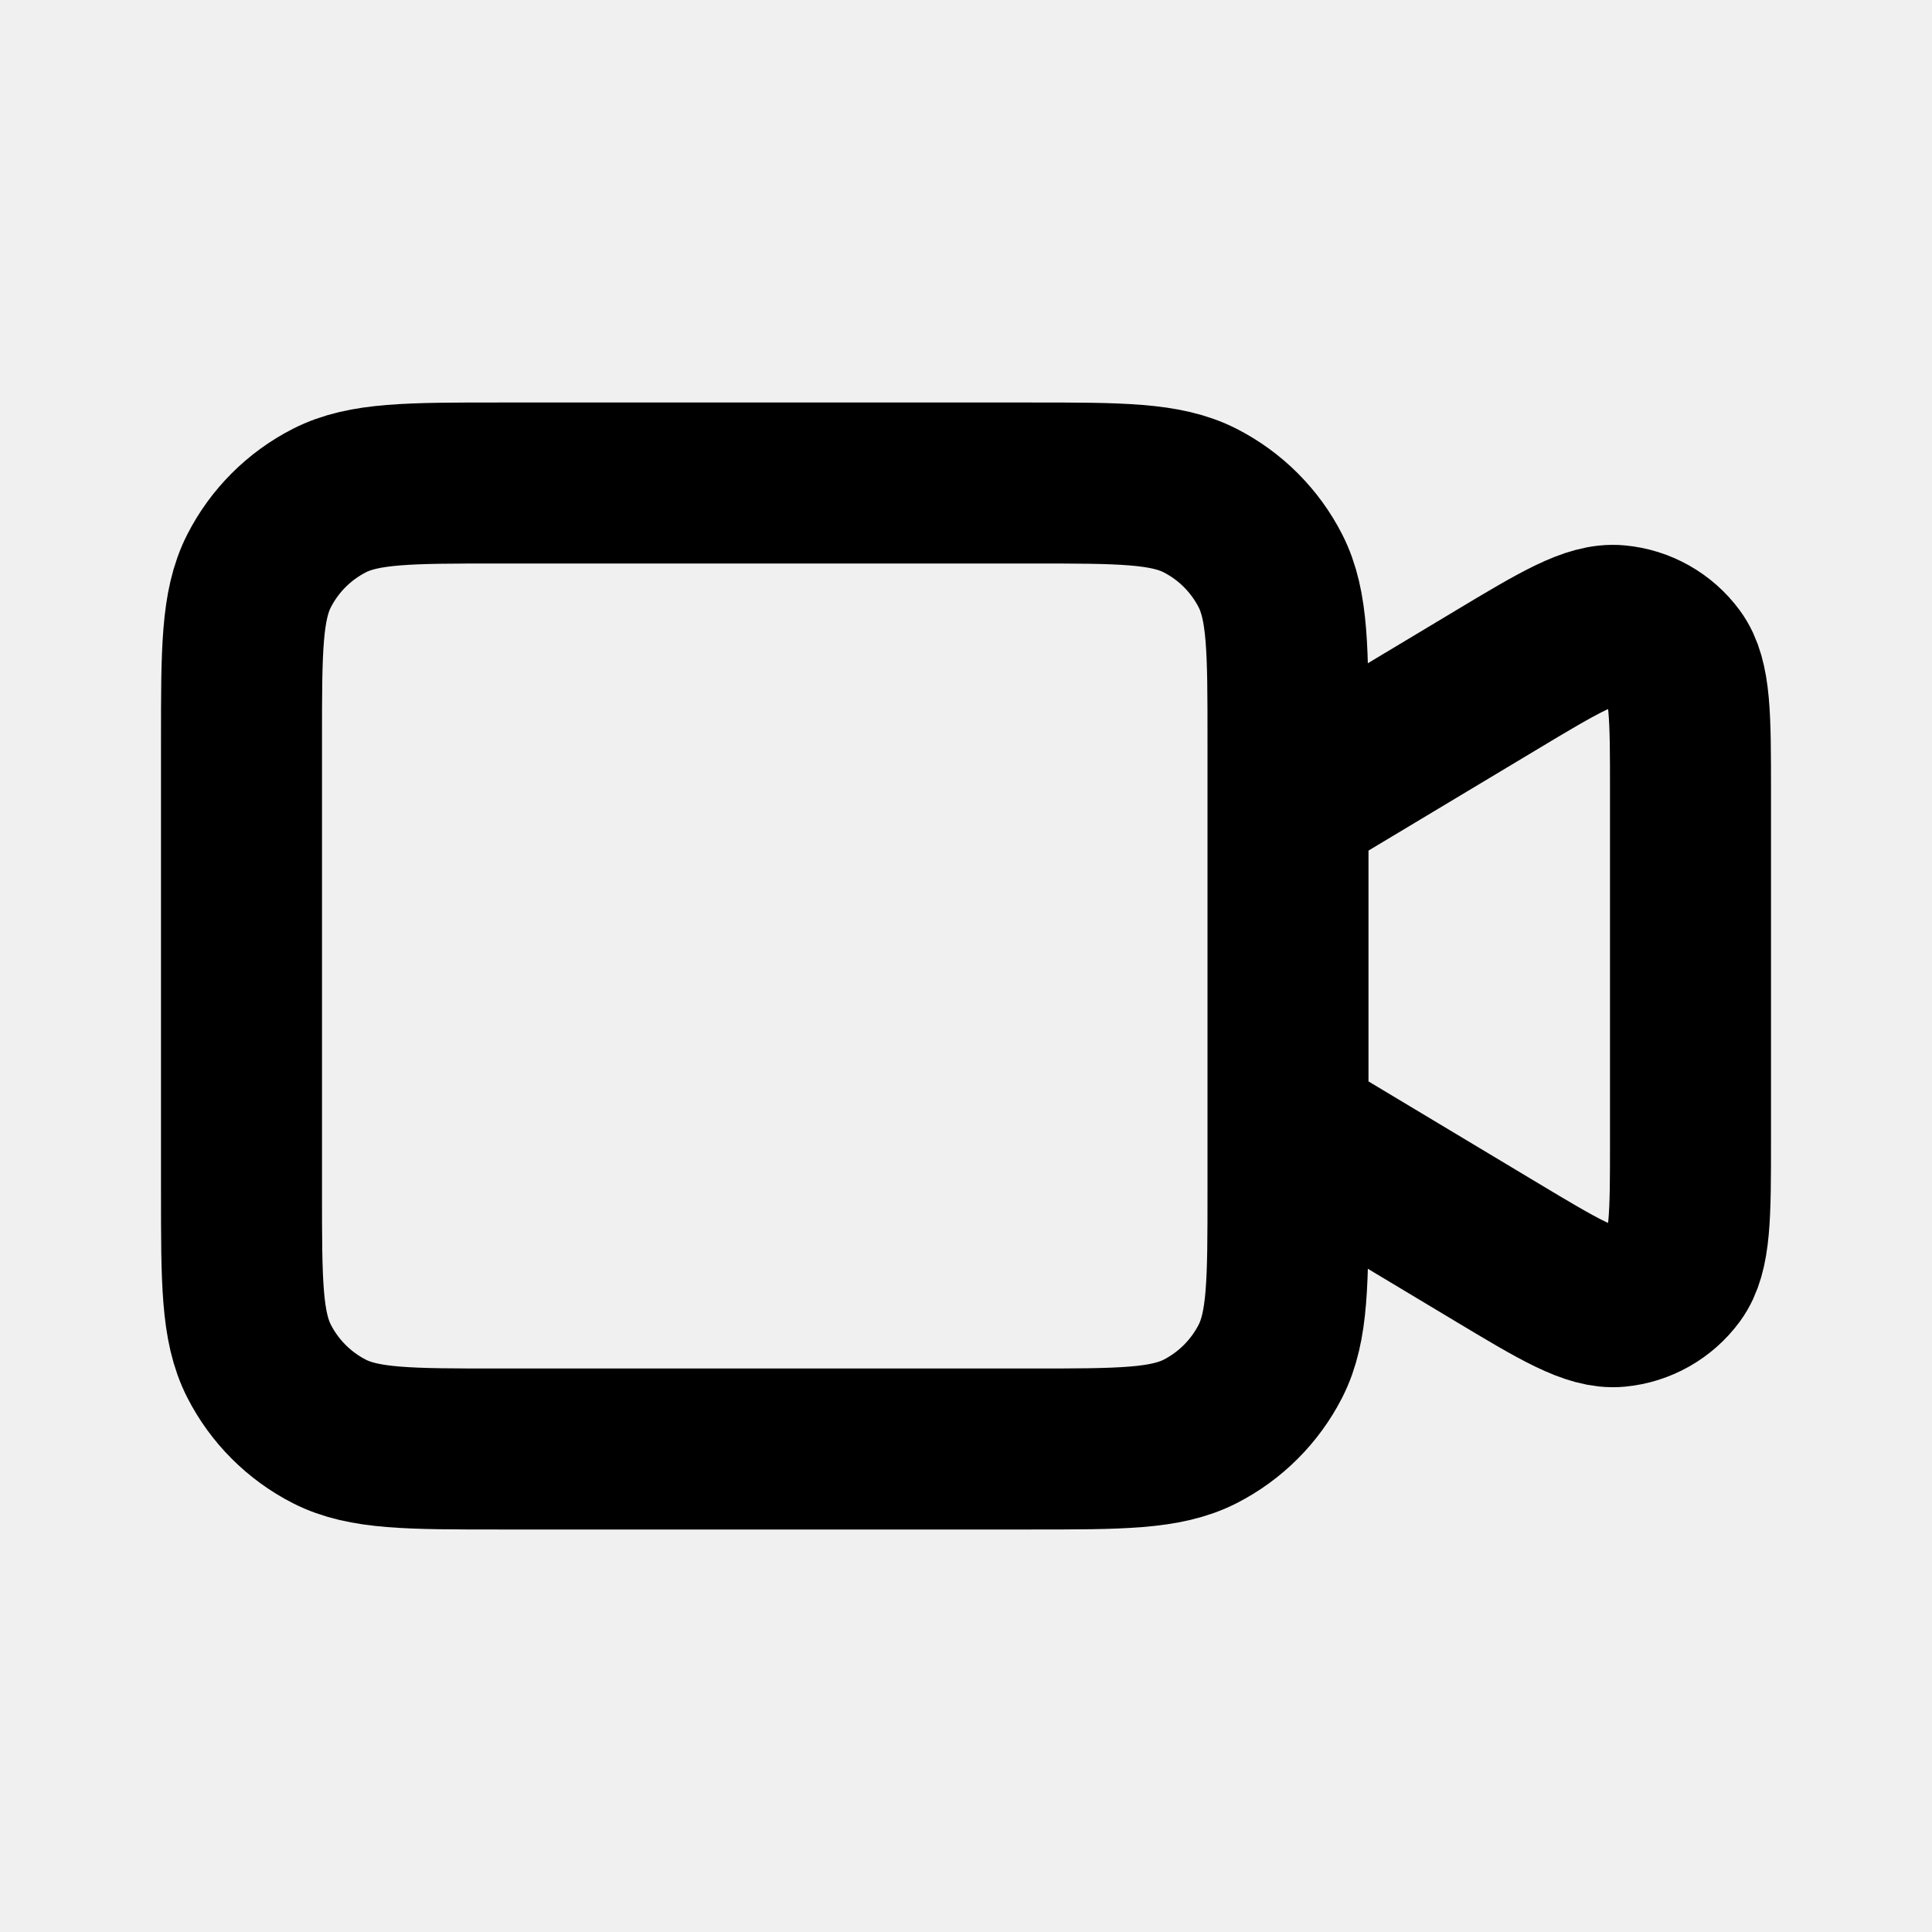
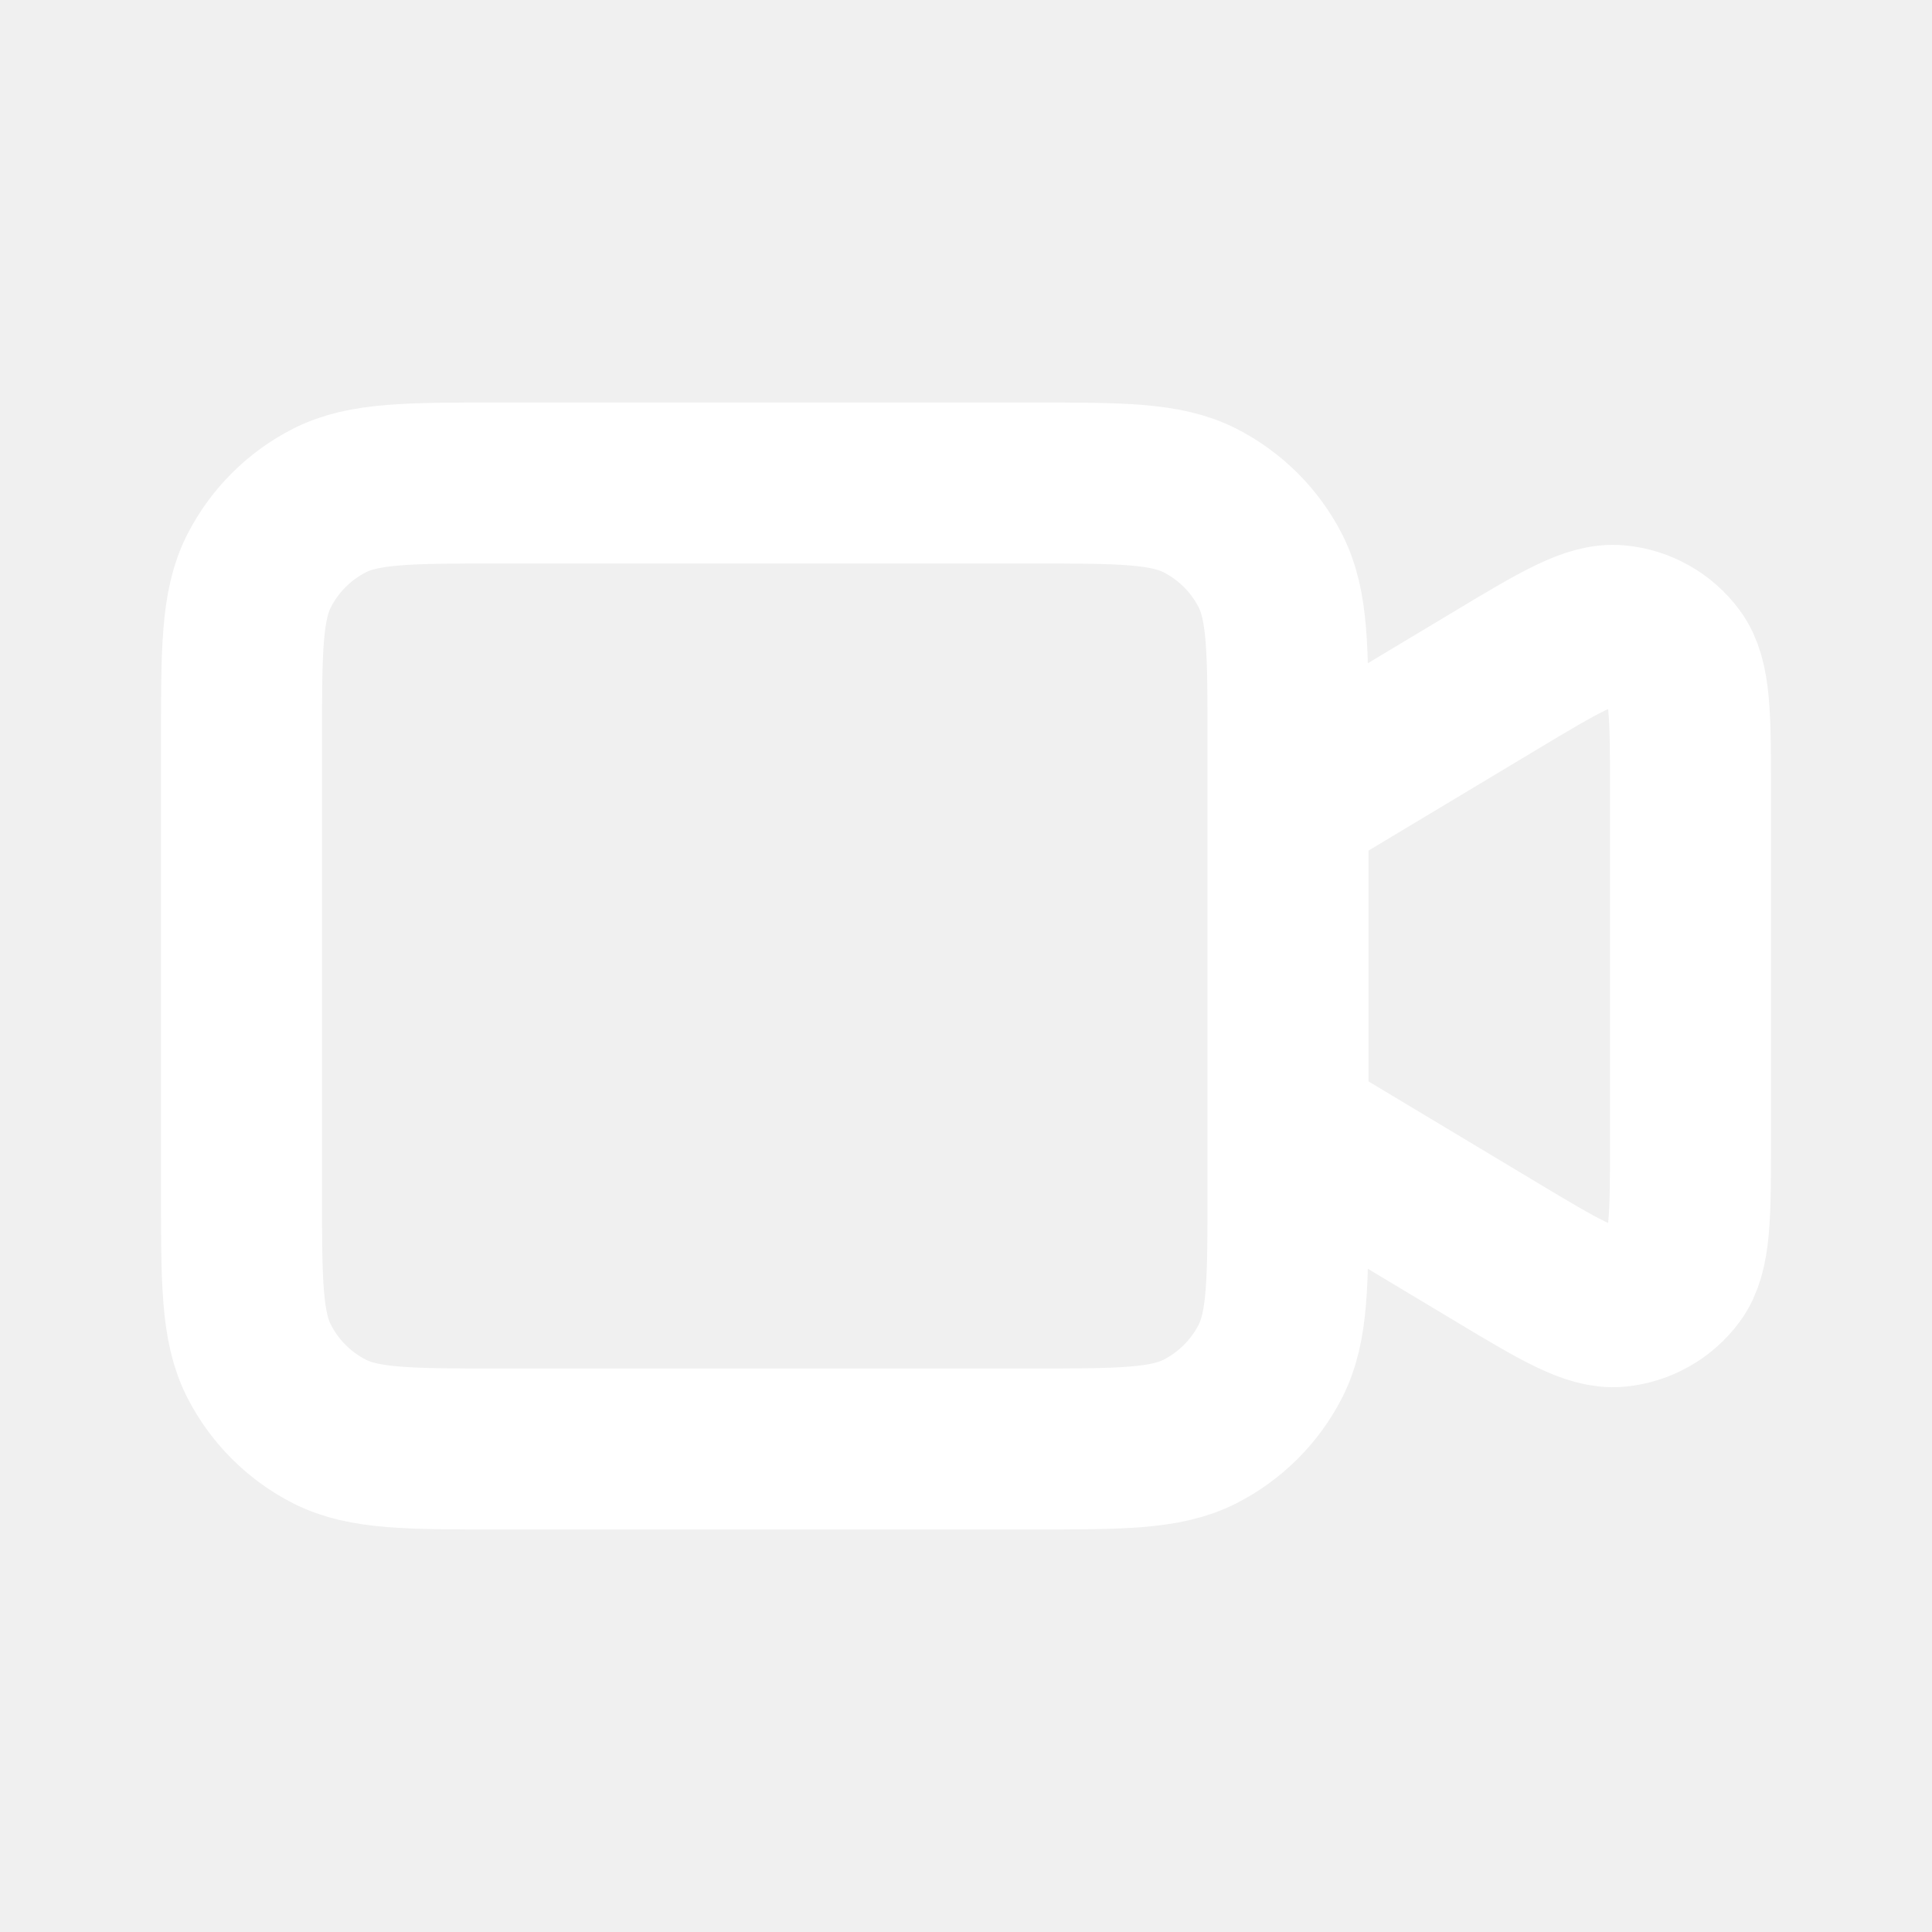
<svg xmlns="http://www.w3.org/2000/svg" width="800px" height="800px" viewBox="0 0 24 24" fill="none">
-   <path d="M16 10L18.577 8.454C19.37 7.978 19.767 7.74 20.093 7.771C20.377 7.797 20.637 7.944 20.806 8.174C21 8.438 21 8.901 21 9.826V14.174C21 15.099 21 15.562 20.806 15.826C20.637 16.056 20.377 16.203 20.093 16.23C19.767 16.26 19.37 16.022 18.577 15.546L16 14M6.2 18H12.8C13.92 18 14.48 18 14.908 17.782C15.284 17.59 15.59 17.284 15.782 16.908C16 16.48 16 15.92 16 14.8V9.2C16 8.08 16 7.52 15.782 7.092C15.59 6.716 15.284 6.41 14.908 6.218C14.48 6 13.92 6 12.8 6H6.2C5.08 6 4.52 6 4.092 6.218C3.716 6.41 3.41 6.716 3.218 7.092C3 7.52 3 8.08 3 9.2V14.8C3 15.92 3 16.48 3.218 16.908C3.41 17.284 3.716 17.59 4.092 17.782C4.52 18 5.08 18 6.2 18Z" stroke="#000000" stroke-width="2" stroke-linecap="round" stroke-linejoin="round" />
+   <path d="M16 10L18.577 8.454C19.37 7.978 19.767 7.74 20.093 7.771C20.377 7.797 20.637 7.944 20.806 8.174C21 8.438 21 8.901 21 9.826V14.174C21 15.099 21 15.562 20.806 15.826C20.637 16.056 20.377 16.203 20.093 16.23C19.767 16.26 19.37 16.022 18.577 15.546L16 14M6.2 18H12.8C13.92 18 14.48 18 14.908 17.782C15.284 17.59 15.59 17.284 15.782 16.908C16 16.48 16 15.92 16 14.8V9.2C16 8.08 16 7.52 15.782 7.092C15.59 6.716 15.284 6.41 14.908 6.218C14.48 6 13.92 6 12.8 6H6.2C5.08 6 4.52 6 4.092 6.218C3.716 6.41 3.41 6.716 3.218 7.092C3 7.52 3 8.08 3 9.2V14.8C3 15.92 3 16.48 3.218 16.908C3.41 17.284 3.716 17.59 4.092 17.782C4.52 18 5.08 18 6.2 18Z" stroke="#FFFFFF" stroke-width="2" stroke-linecap="round" stroke-linejoin="round" />
</svg>
